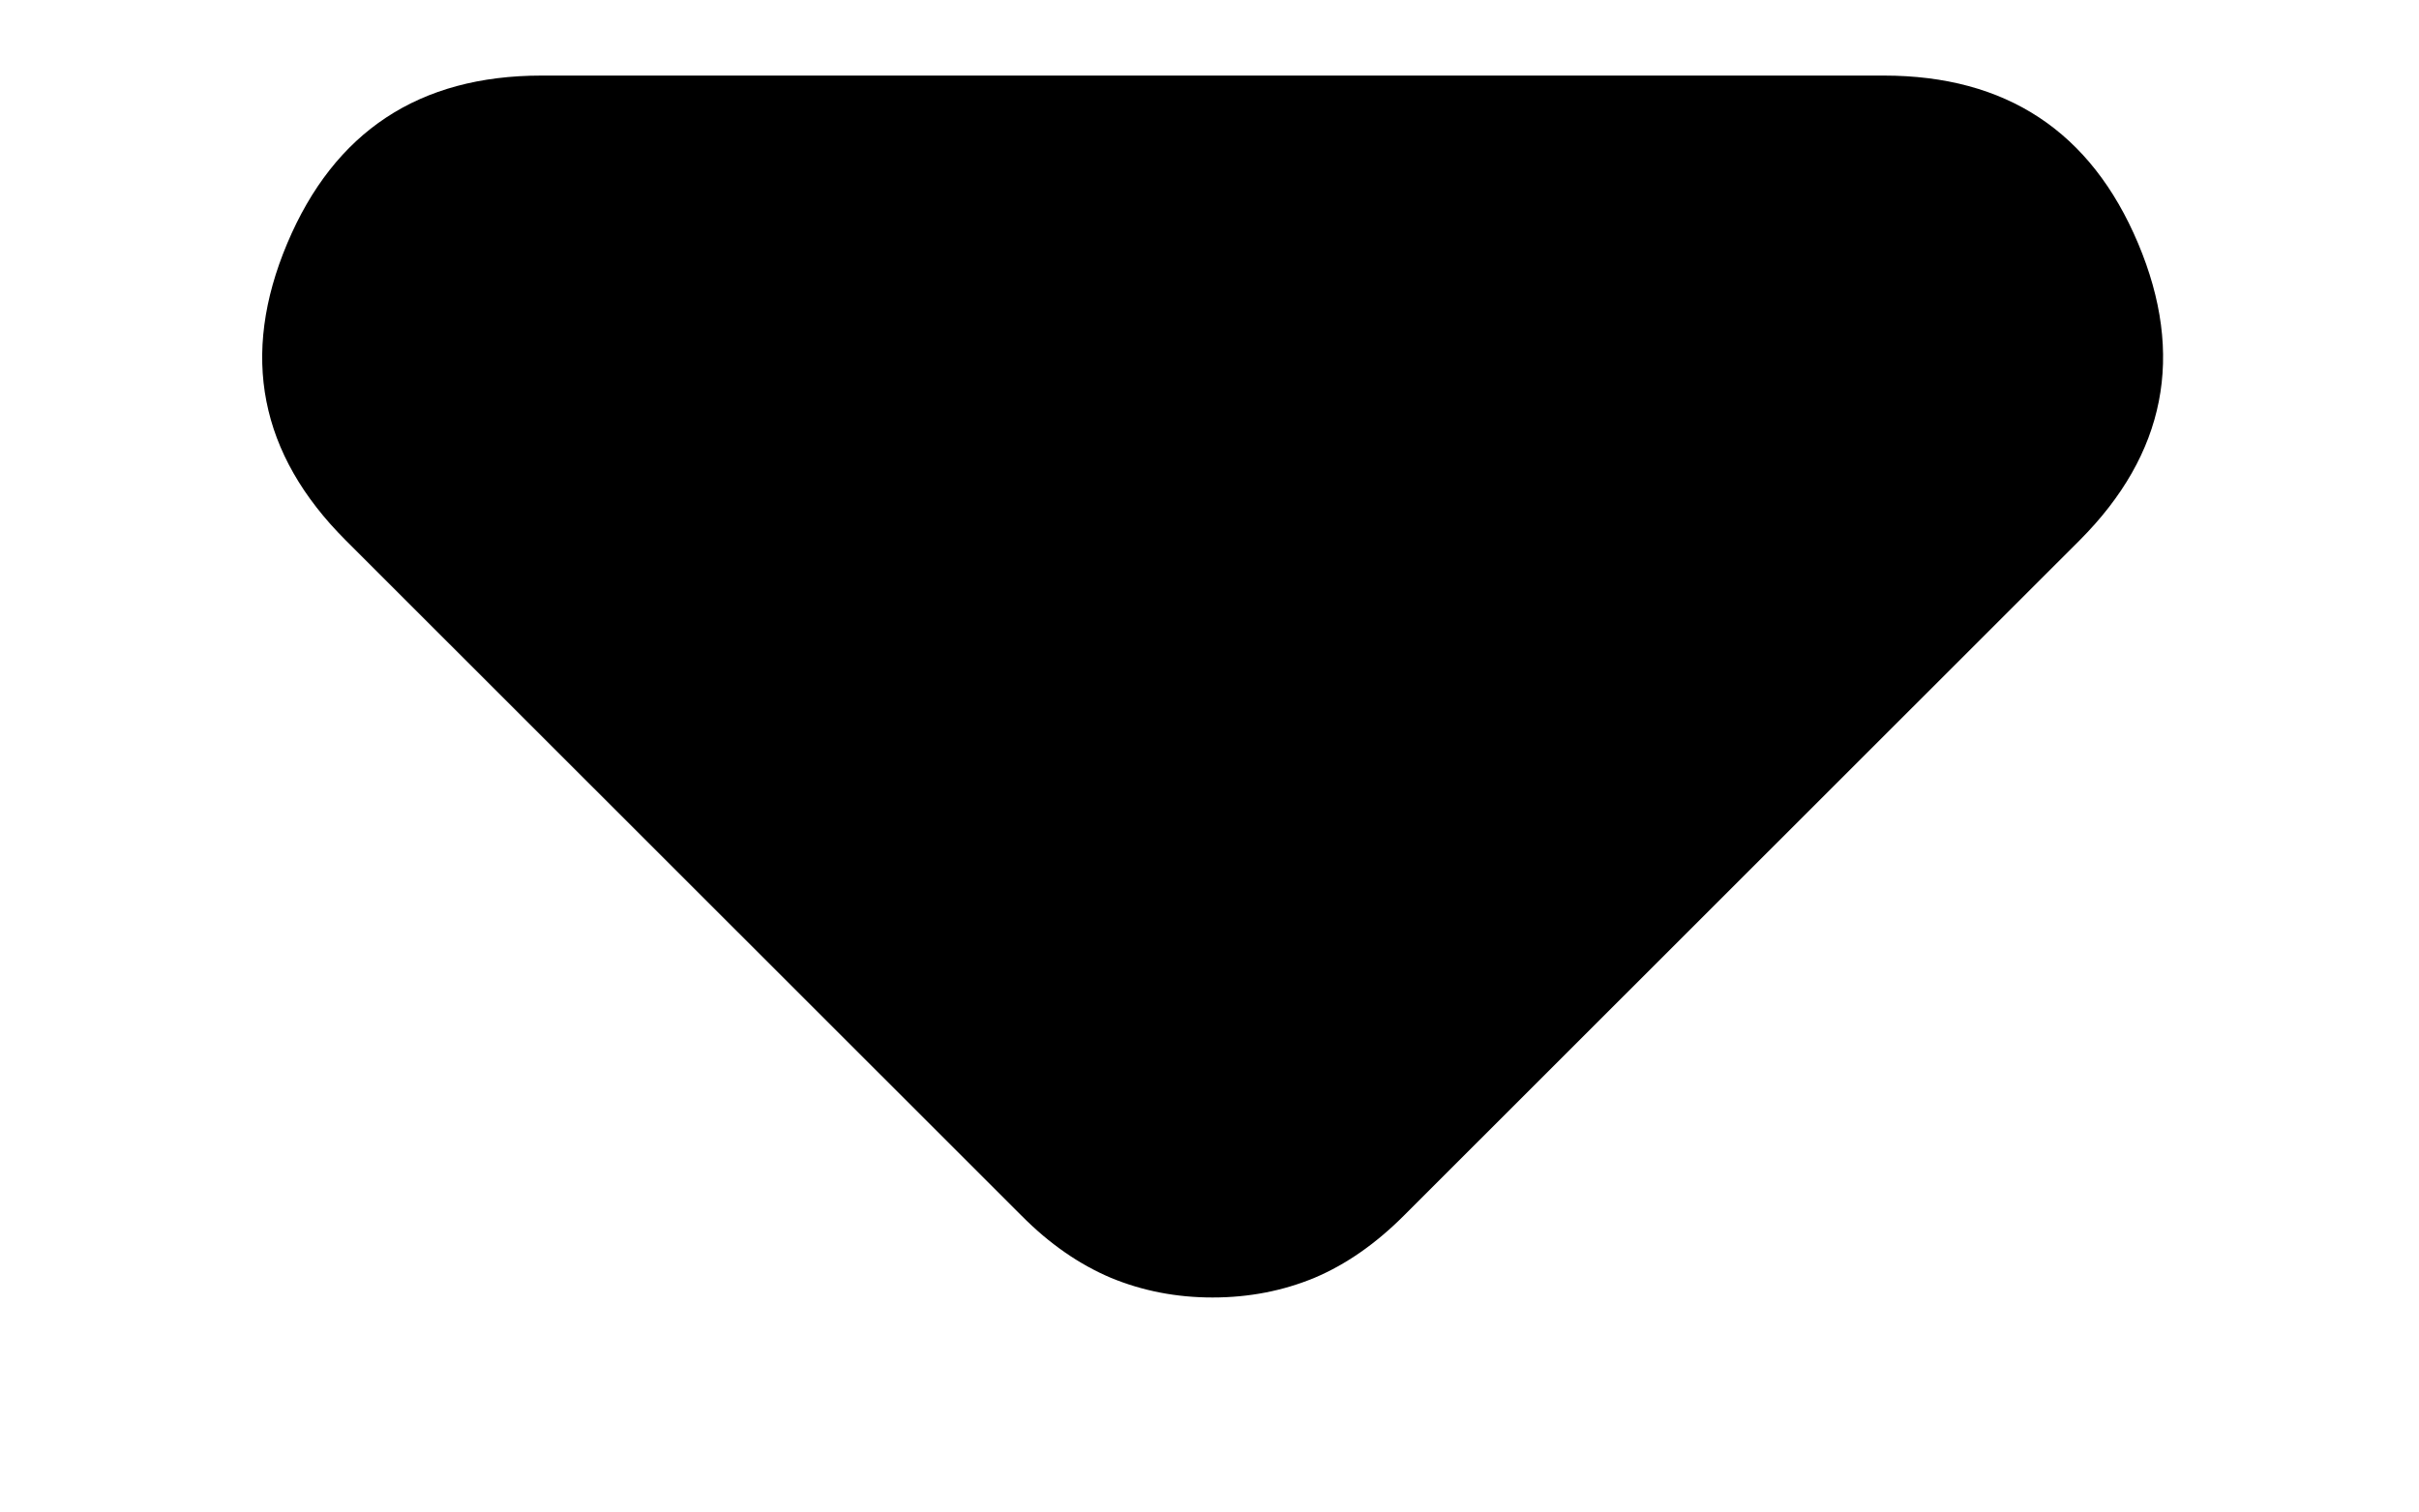
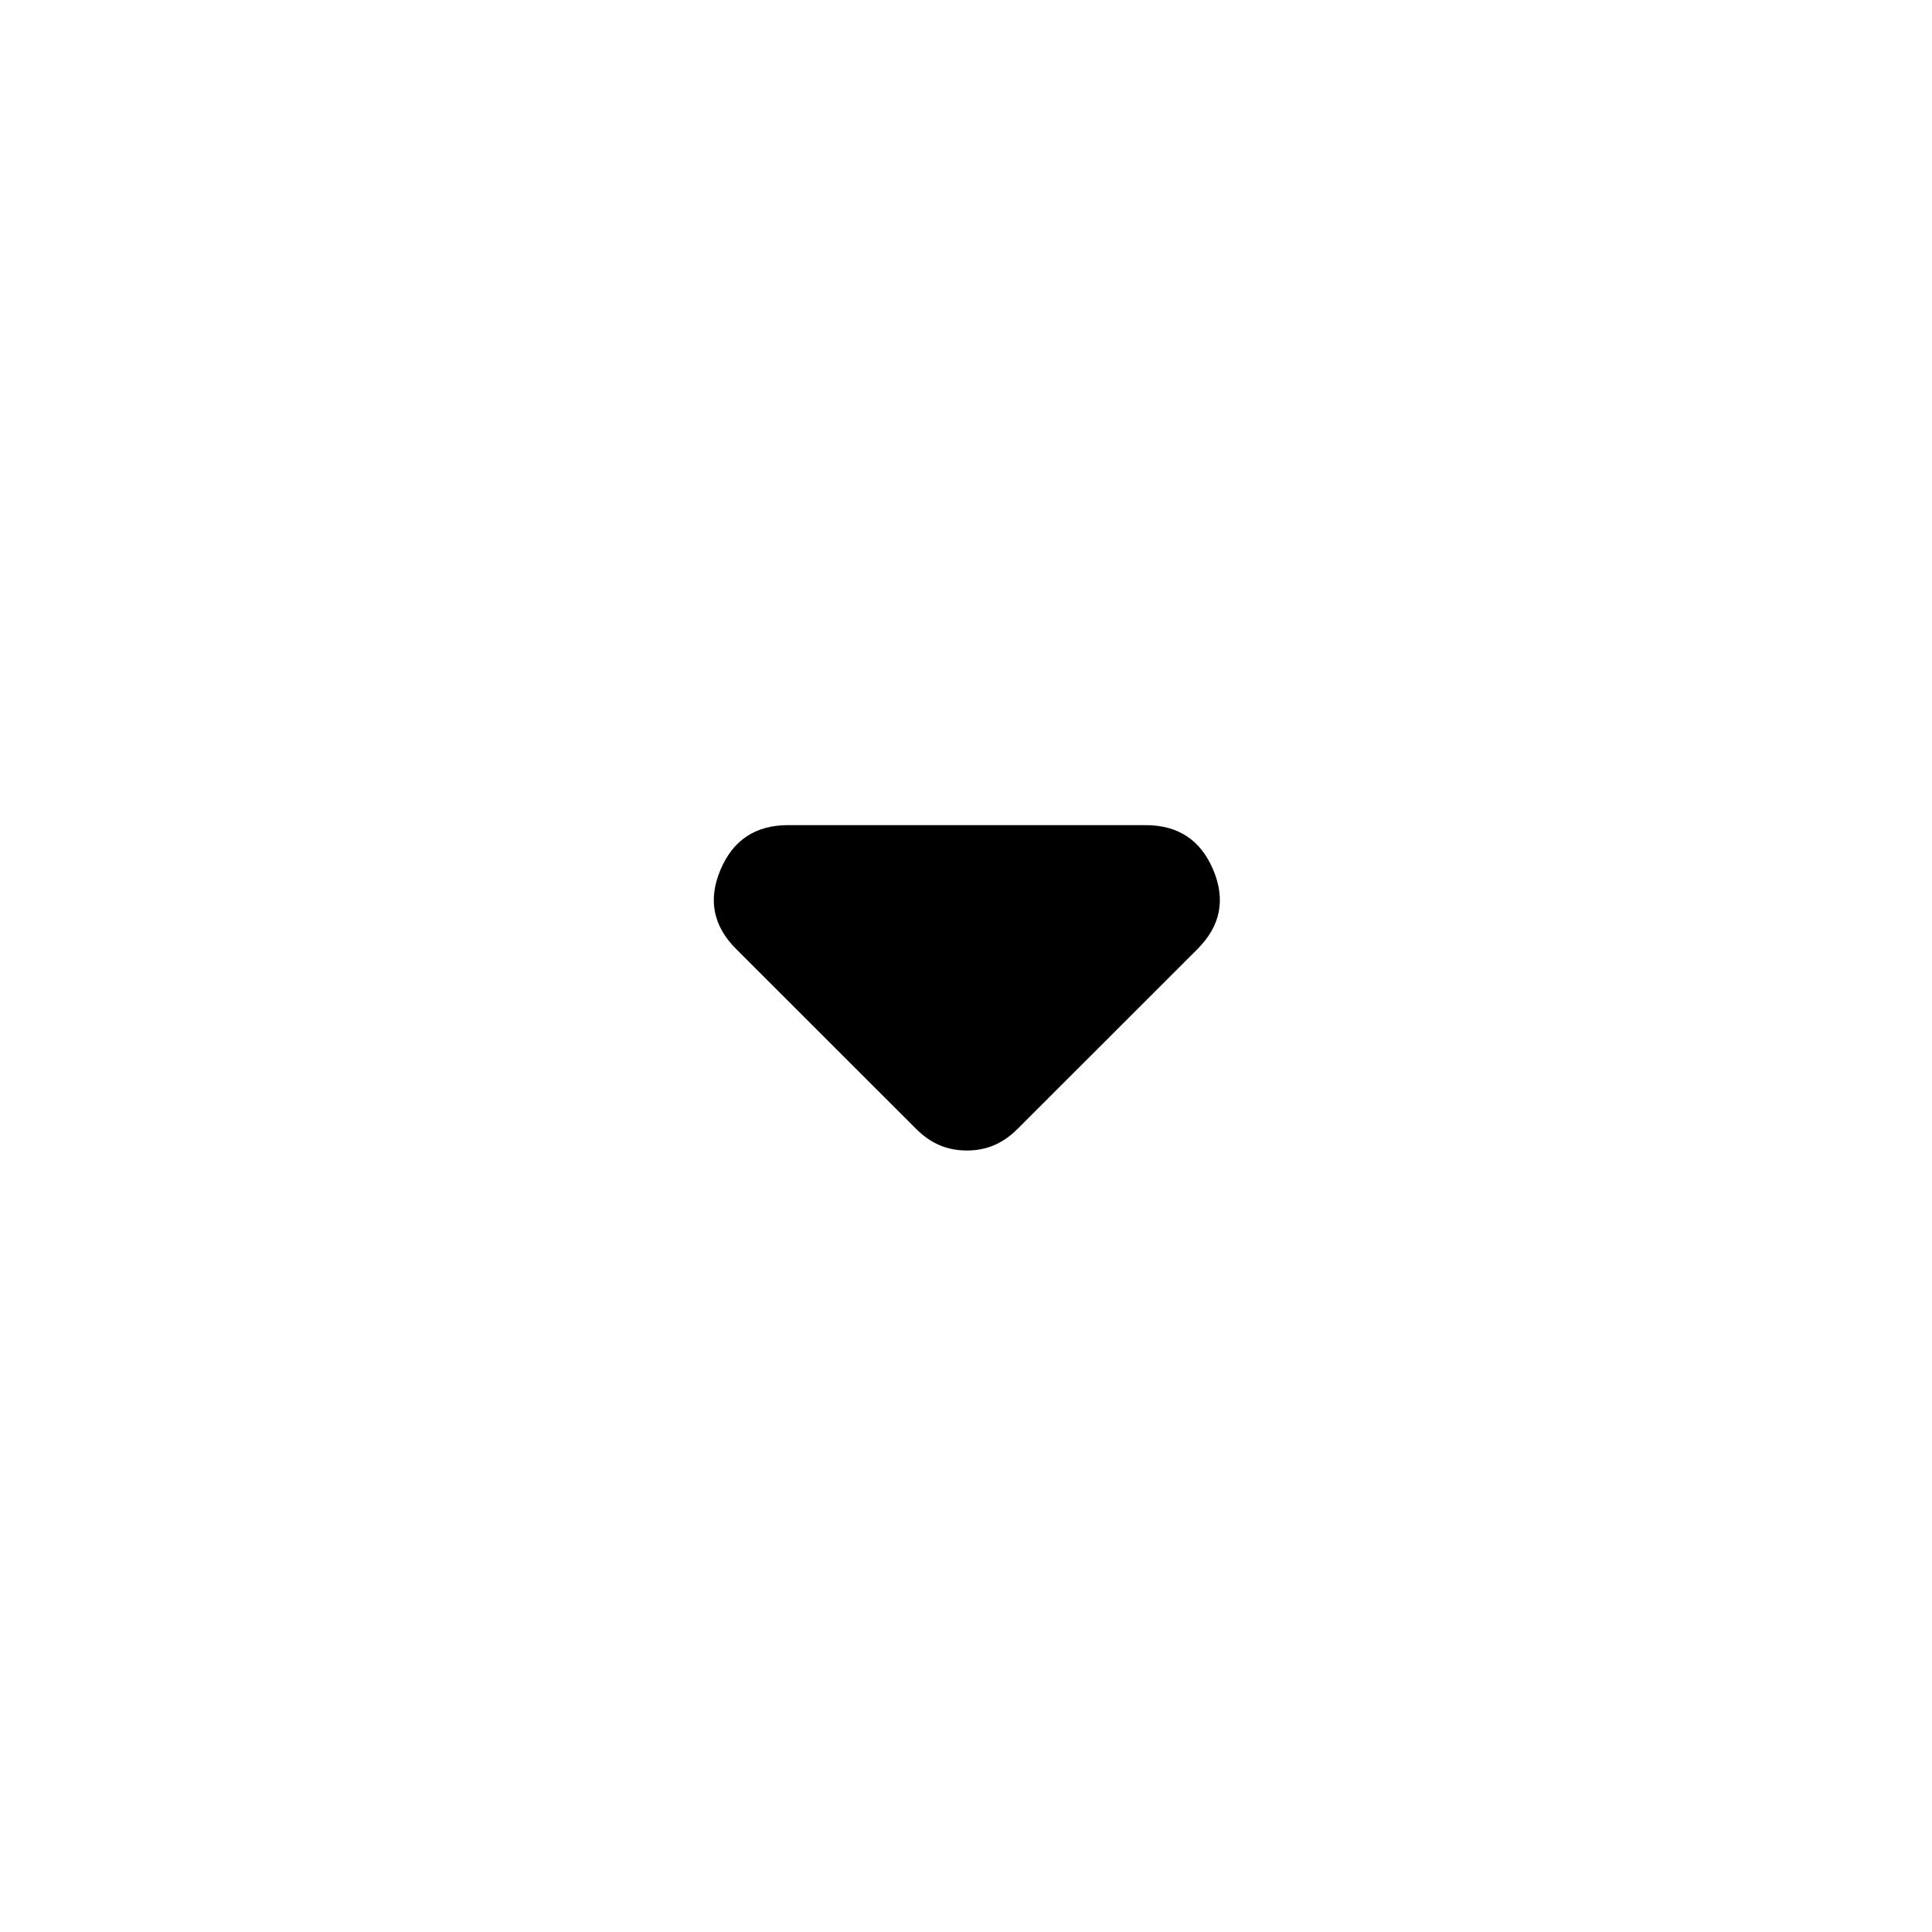
- <svg xmlns="http://www.w3.org/2000/svg" width="8" height="5" viewBox="0 0 8 5" fill="none">
-   <path d="M3.378 4.021L1.143 1.787C0.858 1.502 0.794 1.175 0.95 0.805C1.106 0.435 1.386 0.25 1.791 0.25H6.23C6.635 0.25 6.915 0.435 7.071 0.805C7.227 1.175 7.162 1.502 6.878 1.787L4.643 4.021C4.549 4.115 4.451 4.183 4.347 4.227C4.243 4.27 4.131 4.292 4.01 4.292C3.89 4.292 3.778 4.27 3.674 4.227C3.57 4.183 3.471 4.115 3.378 4.021Z" fill="black" />
+ <svg xmlns="http://www.w3.org/2000/svg" width="24" height="24" viewBox="0 0 24 24" fill="none">
+   <path d="M11.378 14.021L9.143 11.787C8.858 11.502 8.794 11.175 8.95 10.805C9.106 10.435 9.386 10.25 9.791 10.25H14.23C14.635 10.25 14.915 10.435 15.071 10.805C15.227 11.175 15.162 11.502 14.878 11.787L12.643 14.021C12.55 14.115 12.451 14.183 12.347 14.227C12.243 14.271 12.131 14.292 12.01 14.292C11.89 14.292 11.778 14.271 11.674 14.227C11.57 14.183 11.471 14.115 11.378 14.021Z" fill="black" />
</svg>
